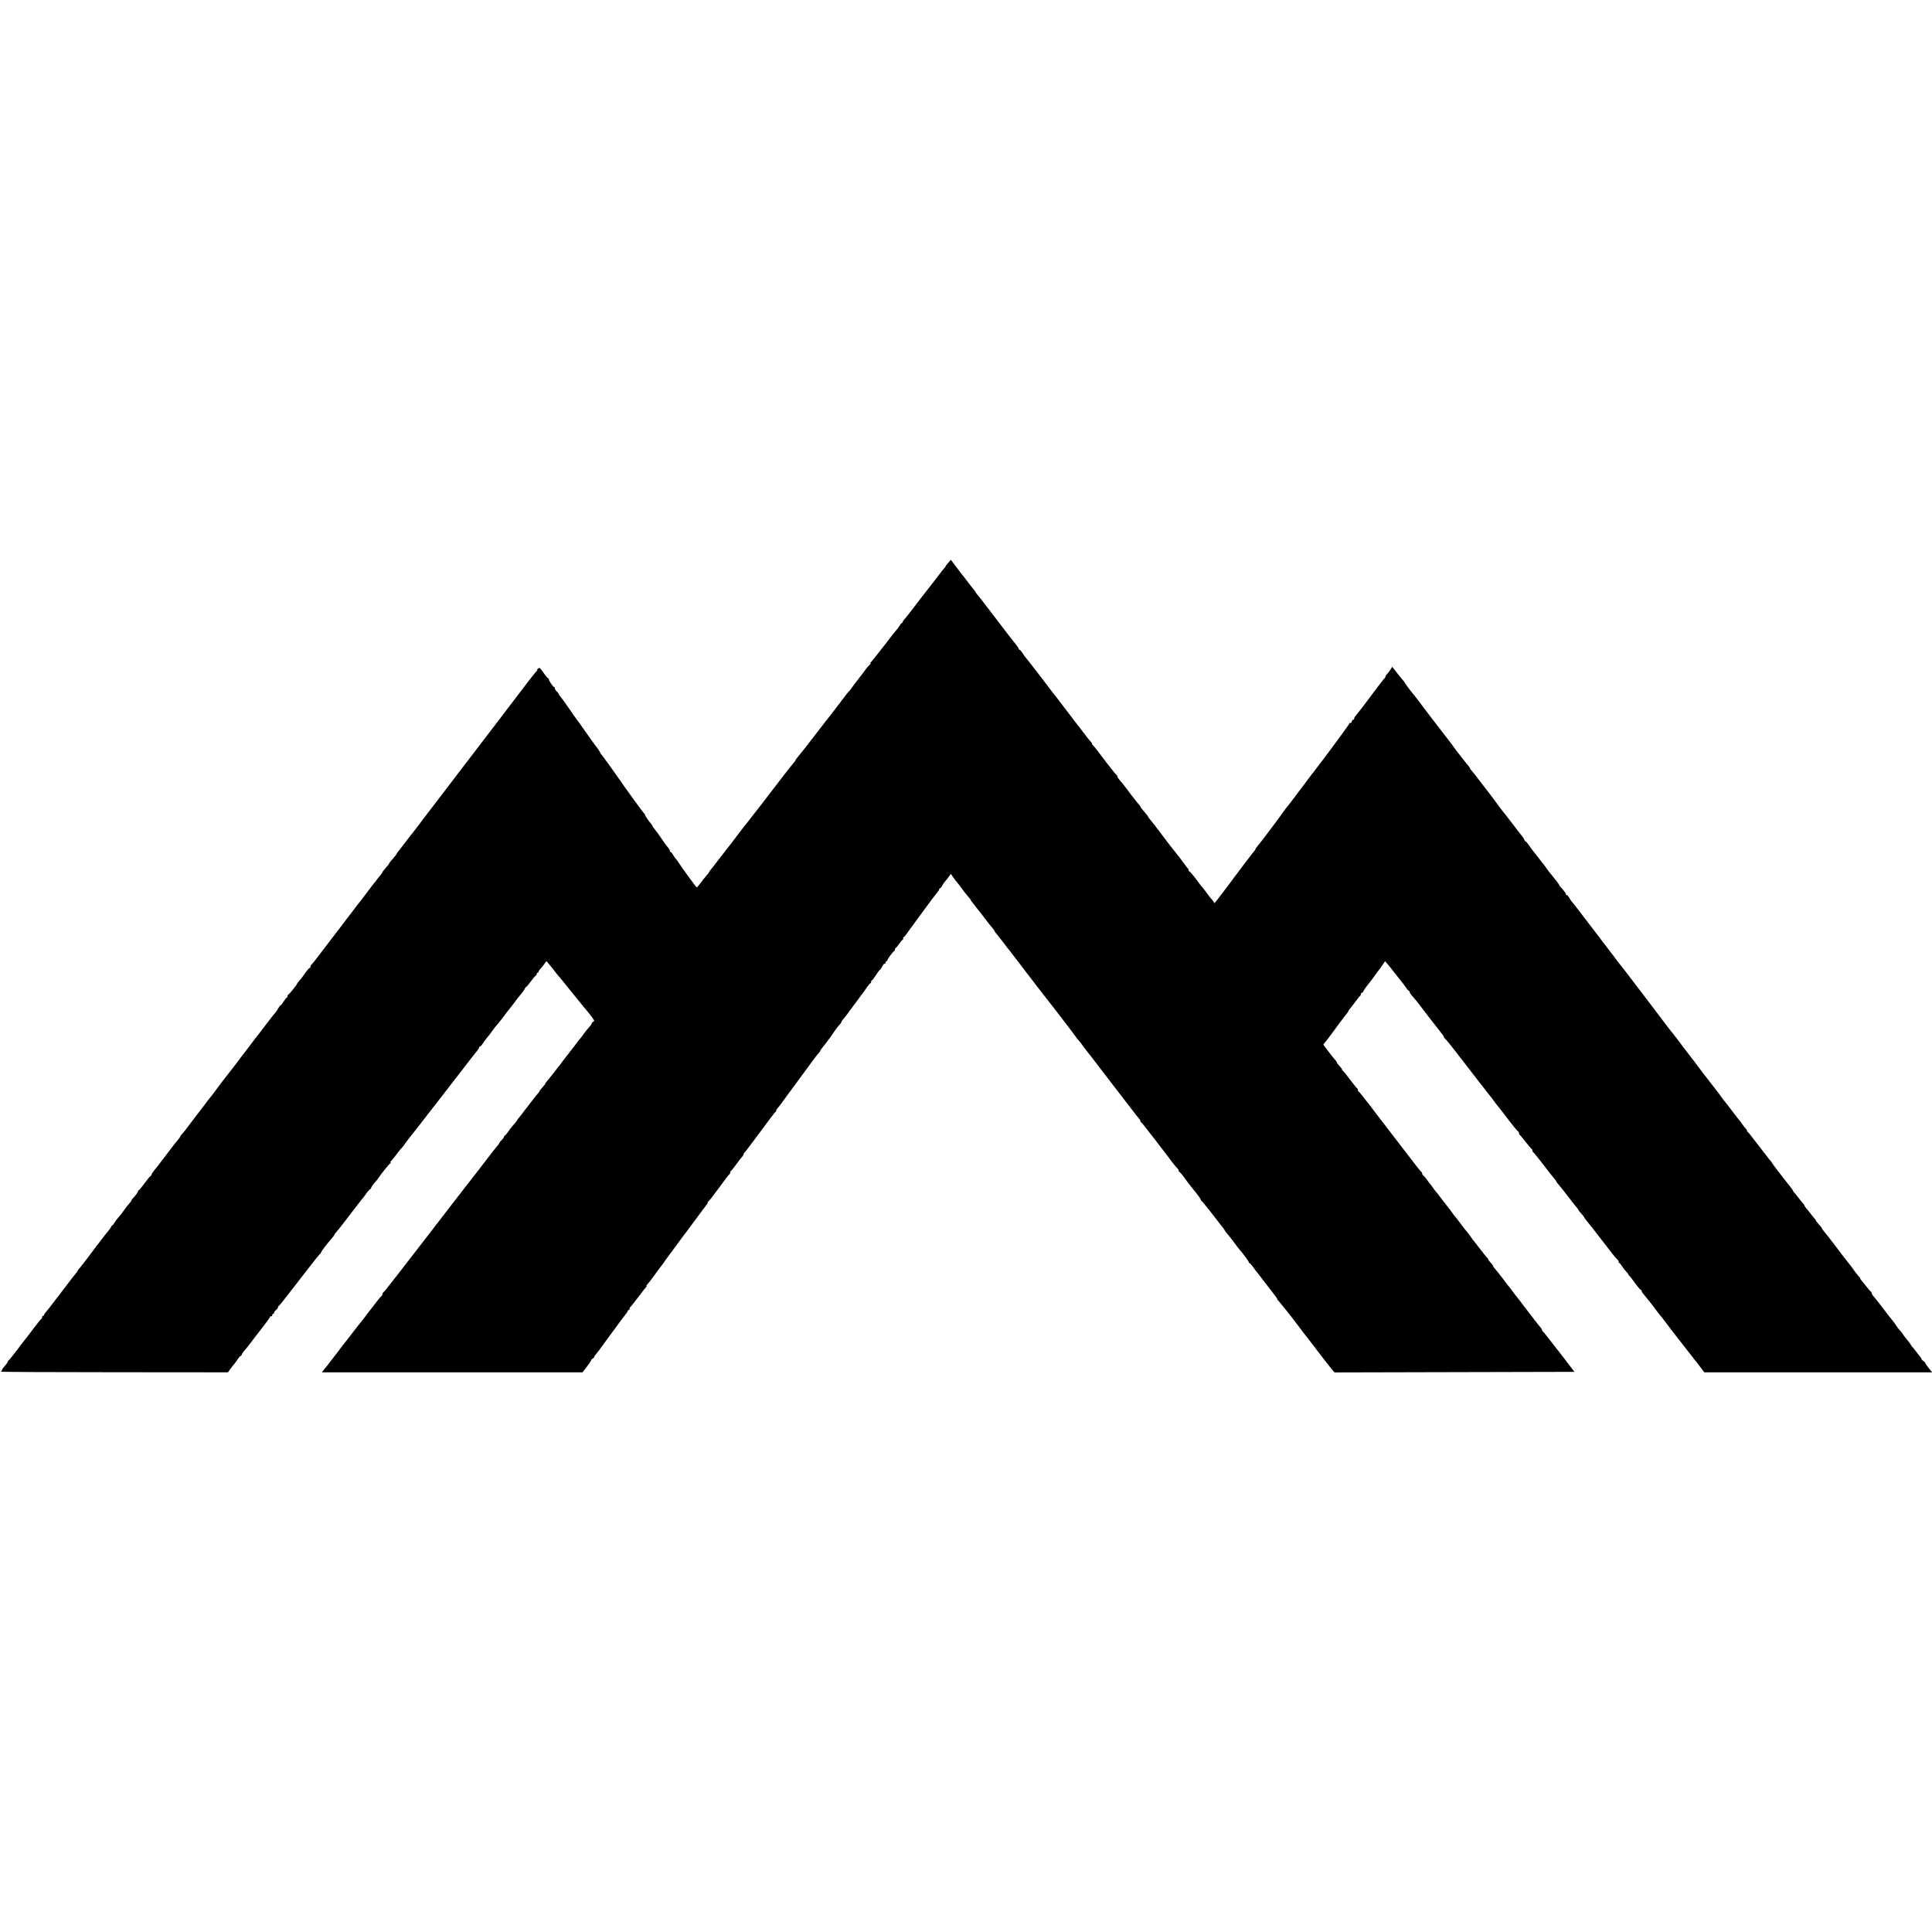
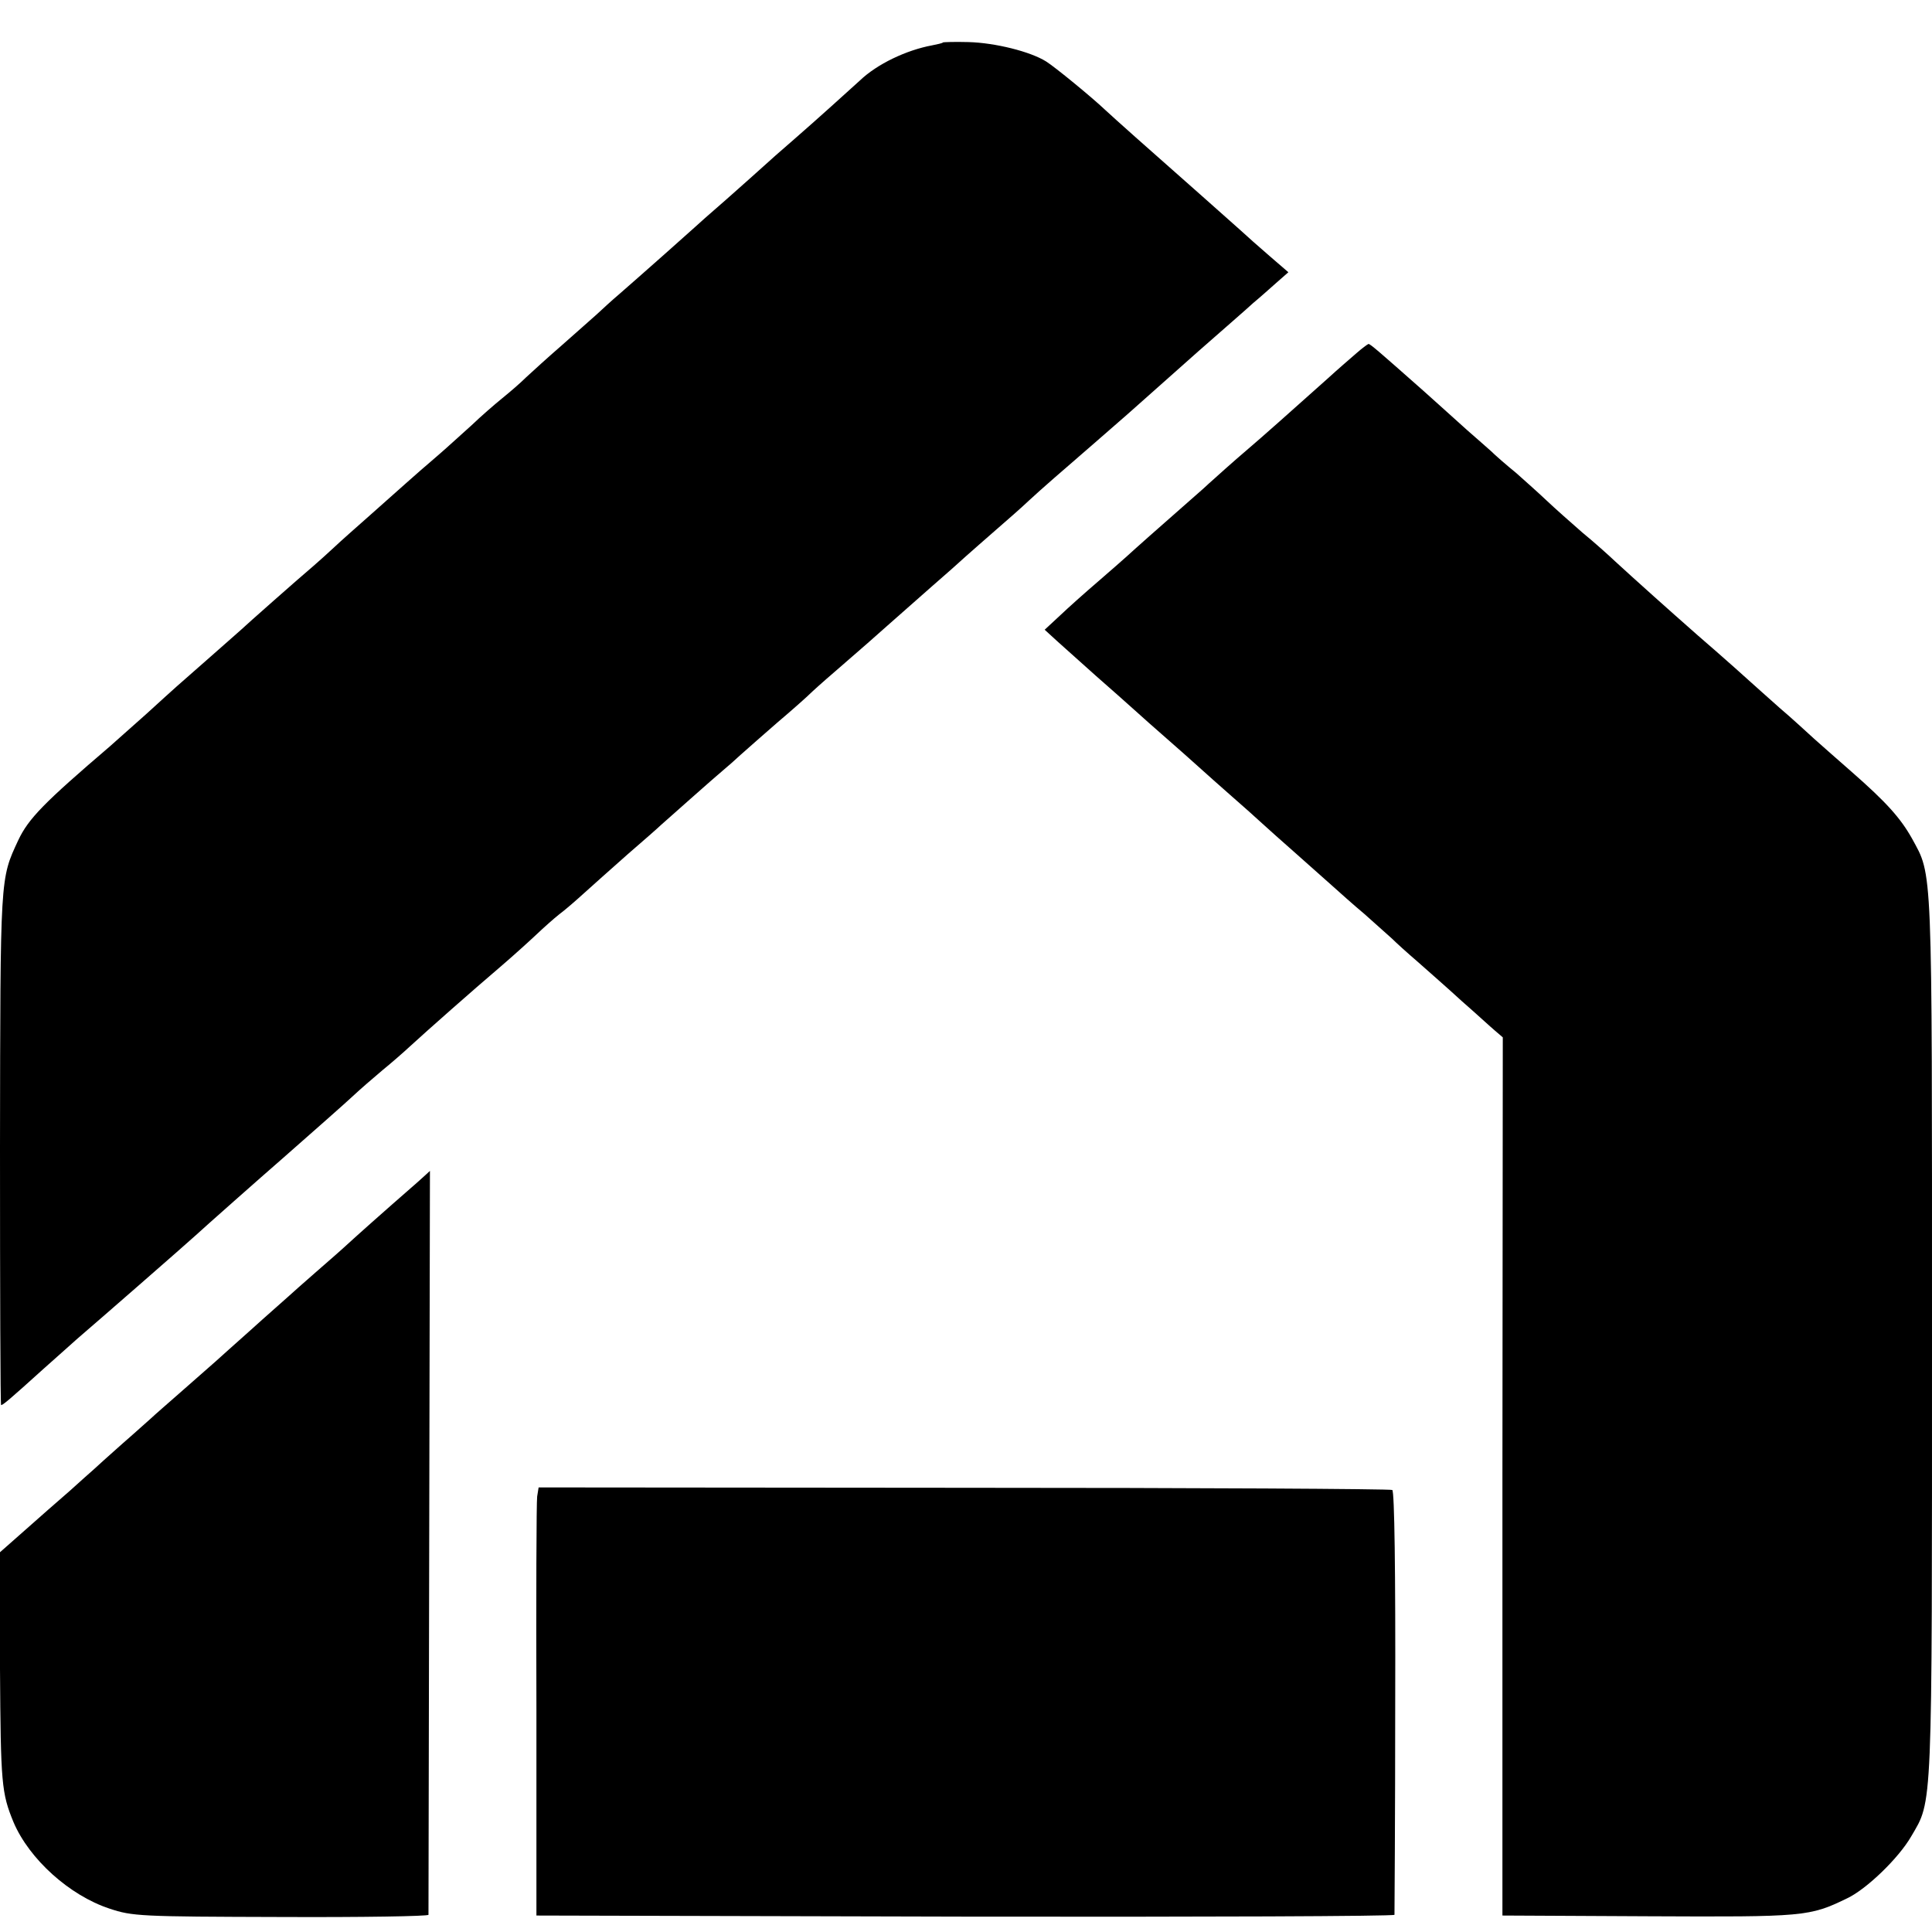
- <svg xmlns="http://www.w3.org/2000/svg" version="1.0" width="2016pt" height="2016pt" viewBox="0 0 2016 2016" preserveAspectRatio="xMidYMid meet">
-   <g transform="translate(0,2016) scale(0.1,-0.1)" fill="#000000" stroke="none">
-     <path d="M9892 14284 c-17 -19 -28 -34 -25 -34 2 0 -3 -7 -12 -17 -9 -9 -35 -41 -57 -71 -23 -31 -47 -63 -54 -71 -16 -19 -237 -304 -267 -345 -12 -16 -30 -37 -39 -47 -10 -11 -18 -23 -18 -29 0 -5 -4 -10 -8 -10 -4 0 -15 -12 -24 -28 -9 -15 -27 -39 -40 -53 -13 -15 -39 -48 -58 -73 -19 -26 -40 -52 -45 -59 -6 -7 -42 -52 -80 -102 -38 -49 -74 -93 -80 -97 -5 -4 -6 -8 -1 -8 5 0 -2 -10 -15 -23 -13 -13 -28 -30 -34 -39 -5 -9 -37 -50 -70 -93 -33 -42 -68 -88 -77 -102 -9 -14 -20 -29 -25 -32 -4 -3 -22 -24 -38 -45 -17 -22 -56 -74 -87 -115 -32 -42 -63 -83 -70 -91 -7 -8 -68 -86 -136 -175 -133 -173 -162 -210 -204 -260 -16 -18 -28 -36 -28 -40 0 -3 -7 -13 -15 -21 -14 -14 -164 -207 -298 -383 -31 -42 -63 -83 -70 -91 -6 -8 -43 -56 -82 -105 -38 -50 -72 -92 -75 -95 -3 -3 -32 -41 -65 -85 -33 -44 -65 -87 -72 -95 -16 -19 -130 -167 -163 -210 -14 -18 -33 -42 -42 -53 -10 -11 -18 -23 -18 -26 0 -3 -15 -23 -33 -43 -17 -20 -45 -55 -61 -77 -17 -23 -32 -41 -36 -41 -5 0 -167 223 -195 268 -5 9 -15 22 -22 29 -7 8 -20 27 -30 43 -9 17 -21 30 -25 30 -4 0 -8 5 -8 11 0 6 -10 24 -22 39 -13 15 -29 36 -35 46 -31 47 -98 140 -110 152 -7 7 -13 17 -13 21 0 4 -8 16 -18 27 -28 33 -62 83 -62 93 0 5 -4 11 -8 13 -7 2 -205 275 -284 391 -47 69 -139 195 -151 209 -9 9 -23 30 -31 47 -9 16 -21 35 -28 43 -8 7 -56 74 -108 148 -51 74 -97 137 -100 140 -3 3 -39 54 -80 114 -41 60 -83 117 -92 127 -10 11 -18 23 -18 27 0 5 -9 17 -20 27 -11 10 -20 24 -20 32 0 7 -3 13 -7 13 -11 0 -59 72 -56 82 2 4 -1 8 -5 8 -5 0 -26 25 -47 55 -20 30 -40 55 -44 55 -11 0 -36 -20 -26 -20 6 0 3 -6 -5 -13 -9 -7 -58 -68 -110 -137 -52 -69 -134 -177 -183 -240 -48 -63 -96 -125 -105 -138 -9 -13 -24 -32 -32 -42 -8 -10 -23 -29 -32 -42 -10 -13 -88 -116 -175 -229 -87 -113 -169 -221 -183 -239 -14 -18 -72 -94 -129 -169 -58 -75 -161 -210 -230 -301 -68 -91 -127 -167 -130 -170 -3 -3 -33 -41 -66 -85 -33 -44 -66 -86 -72 -93 -7 -7 -13 -16 -13 -20 0 -4 -18 -27 -40 -52 -22 -24 -40 -47 -40 -51 0 -4 -16 -24 -35 -45 -19 -22 -35 -42 -35 -46 0 -5 -8 -16 -17 -26 -10 -11 -27 -32 -38 -47 -11 -16 -24 -33 -30 -39 -5 -6 -44 -56 -85 -111 -41 -55 -77 -102 -81 -105 -3 -3 -58 -75 -122 -160 -65 -85 -137 -181 -162 -212 -24 -31 -79 -103 -122 -160 -42 -57 -81 -104 -85 -106 -4 -2 -8 -10 -8 -18 0 -8 -4 -14 -8 -14 -5 0 -24 -21 -43 -47 -40 -58 -49 -69 -71 -94 -10 -10 -18 -21 -18 -24 0 -9 -81 -110 -91 -113 -5 -2 -9 -10 -9 -18 0 -8 -3 -14 -8 -14 -4 0 -18 -18 -32 -40 -14 -22 -28 -40 -32 -40 -4 0 -14 -13 -23 -29 -8 -16 -21 -35 -28 -43 -8 -8 -52 -63 -97 -123 -46 -61 -93 -122 -104 -136 -12 -14 -30 -38 -41 -53 -11 -15 -47 -63 -80 -105 -33 -43 -69 -90 -80 -106 -11 -15 -24 -32 -30 -39 -5 -6 -30 -38 -55 -71 -25 -33 -48 -62 -51 -65 -3 -3 -32 -41 -64 -85 -32 -44 -61 -82 -64 -85 -3 -3 -42 -52 -85 -110 -44 -58 -100 -131 -125 -163 -25 -33 -50 -66 -56 -75 -5 -8 -22 -29 -37 -45 -16 -17 -28 -33 -28 -37 0 -4 -8 -16 -18 -28 -31 -36 -46 -56 -127 -162 -43 -58 -83 -109 -87 -115 -4 -5 -21 -26 -38 -46 -16 -20 -30 -42 -30 -48 0 -6 -3 -11 -7 -11 -5 0 -33 -34 -63 -75 -30 -41 -58 -75 -62 -75 -4 0 -8 -6 -8 -12 0 -7 -16 -30 -35 -51 -19 -21 -35 -41 -35 -45 0 -4 -10 -19 -22 -32 -13 -14 -34 -41 -48 -60 -32 -46 -35 -50 -66 -85 -14 -16 -33 -42 -42 -57 -9 -16 -20 -28 -24 -28 -4 0 -8 -4 -8 -9 0 -5 -9 -20 -20 -33 -16 -19 -63 -78 -128 -163 -4 -5 -41 -55 -82 -110 -41 -55 -85 -111 -97 -125 -13 -14 -23 -28 -23 -32 0 -3 -6 -13 -14 -20 -12 -13 -45 -56 -199 -258 -88 -115 -102 -133 -119 -152 -10 -10 -18 -22 -18 -28 0 -5 -4 -10 -10 -10 -5 0 -10 -6 -10 -14 0 -8 -4 -16 -8 -18 -5 -1 -44 -50 -88 -108 -43 -58 -83 -110 -89 -116 -5 -6 -19 -23 -30 -38 -54 -74 -130 -171 -137 -174 -5 -2 -8 -8 -8 -13 0 -6 -13 -24 -30 -42 -16 -18 -30 -37 -30 -44 0 -6 -6 -14 -12 -16 -7 -3 523 -6 1179 -6 l1192 -1 23 33 c12 17 31 41 41 52 10 11 27 35 38 53 12 17 24 32 29 32 5 0 11 8 14 18 3 9 19 32 35 49 16 18 39 47 52 65 13 18 65 86 116 151 51 65 93 123 93 128 0 6 5 7 10 4 6 -3 10 1 10 9 0 9 5 16 10 16 6 0 10 6 10 13 0 7 9 19 20 27 11 8 20 20 20 26 0 7 3 14 8 16 4 2 23 23 42 48 19 25 39 51 45 57 5 7 18 23 27 35 9 13 28 37 41 53 13 17 79 102 147 190 68 88 127 162 132 163 4 2 8 8 8 13 0 9 66 95 116 152 13 15 24 30 24 33 0 4 9 16 20 28 16 17 109 137 230 296 14 18 30 38 35 44 6 6 26 32 45 59 18 26 37 47 41 47 4 0 10 8 13 18 3 9 18 31 33 48 16 17 33 38 38 46 33 51 120 158 127 158 5 0 7 4 4 9 -4 5 -3 11 2 13 4 1 30 32 56 68 27 36 54 70 61 75 6 6 20 23 30 39 11 16 28 39 37 50 10 12 63 80 119 151 55 72 105 137 112 145 7 8 44 56 82 105 66 86 163 212 205 265 11 14 27 34 35 45 41 55 149 193 166 213 10 12 19 27 19 32 0 6 4 10 9 10 5 0 19 15 30 33 11 18 32 46 46 62 15 17 40 50 57 75 18 25 35 47 39 50 4 3 27 32 53 65 62 82 79 105 91 118 6 7 24 30 40 52 42 57 42 56 75 95 16 19 32 43 36 53 3 9 9 17 13 17 4 0 27 27 51 60 24 33 47 60 52 60 4 0 8 7 8 15 0 8 5 15 10 15 6 0 10 5 10 10 0 6 10 22 23 35 12 13 30 35 40 50 l19 26 20 -23 c11 -13 32 -39 47 -58 25 -34 56 -71 76 -94 6 -6 37 -45 70 -86 32 -41 64 -80 70 -87 5 -6 33 -39 60 -74 28 -34 74 -91 103 -125 50 -61 62 -84 43 -84 -5 0 -12 -8 -15 -17 -3 -10 -18 -31 -34 -48 -15 -16 -39 -46 -52 -65 -13 -19 -27 -37 -30 -40 -3 -3 -35 -43 -70 -90 -36 -47 -76 -99 -90 -116 -14 -17 -34 -44 -45 -59 -11 -16 -24 -33 -30 -39 -5 -6 -30 -38 -55 -71 -25 -32 -53 -67 -62 -77 -10 -10 -18 -21 -18 -25 0 -5 -14 -22 -30 -40 -17 -18 -30 -35 -30 -38 0 -4 -6 -12 -12 -19 -7 -7 -24 -28 -38 -46 -14 -18 -45 -59 -70 -91 -25 -31 -54 -69 -65 -85 -11 -15 -26 -33 -32 -40 -7 -7 -13 -15 -13 -17 0 -5 -27 -39 -60 -76 -8 -9 -26 -33 -40 -54 -14 -20 -28 -37 -32 -37 -5 0 -8 -5 -8 -10 0 -6 -11 -22 -25 -36 -14 -14 -25 -28 -25 -32 0 -4 -10 -18 -23 -32 -12 -14 -58 -72 -102 -130 -44 -58 -85 -112 -92 -120 -7 -8 -42 -53 -78 -100 -36 -47 -71 -92 -78 -100 -7 -8 -86 -111 -177 -229 -91 -117 -197 -255 -235 -305 -39 -50 -118 -152 -175 -226 -57 -74 -108 -139 -112 -145 -5 -5 -36 -46 -71 -90 -34 -44 -65 -81 -69 -83 -5 -2 -8 -10 -8 -17 0 -7 -3 -15 -8 -17 -6 -2 -54 -62 -115 -143 -4 -5 -15 -20 -25 -32 -9 -12 -26 -33 -36 -48 -11 -14 -27 -35 -35 -45 -20 -23 -30 -37 -137 -175 -47 -60 -96 -123 -108 -140 -13 -16 -41 -52 -61 -79 -21 -28 -42 -55 -46 -60 -5 -6 -20 -26 -35 -43 l-26 -33 1361 0 1360 0 45 59 c25 33 46 64 46 69 0 5 7 12 15 16 8 3 15 10 15 16 0 5 8 18 18 28 9 10 49 62 87 116 39 53 77 105 85 116 8 10 22 28 30 40 26 38 98 134 114 153 9 9 16 22 16 27 0 6 5 10 10 10 6 0 10 6 10 14 0 8 4 16 8 18 4 2 41 48 82 103 41 55 79 103 84 107 6 4 7 8 3 8 -5 0 -2 6 5 14 19 21 44 53 89 116 21 30 45 62 52 70 8 8 29 37 47 65 19 27 40 56 47 65 7 8 37 49 67 90 30 41 62 84 70 95 9 11 31 40 49 65 47 63 121 163 130 175 4 5 21 28 37 50 16 22 34 46 40 53 6 6 8 12 3 12 -4 0 0 6 9 13 9 6 60 73 114 147 54 74 102 137 106 138 5 2 8 10 8 17 0 7 3 15 8 17 4 2 25 28 47 58 22 30 44 60 50 67 5 7 16 19 23 27 6 8 12 19 12 25 0 5 3 11 8 13 4 2 77 98 162 213 85 116 158 212 162 213 5 2 8 8 8 14 0 5 6 15 13 23 6 7 20 23 29 36 9 13 38 53 65 89 26 36 104 142 173 235 144 196 139 190 163 216 9 10 17 21 16 24 0 3 13 23 30 43 39 48 92 120 114 155 19 29 42 59 65 82 6 8 12 17 12 22 0 4 10 19 23 33 12 14 34 41 47 60 13 19 28 40 33 45 4 6 32 44 63 85 30 41 60 82 67 90 6 8 23 32 37 53 14 20 28 37 33 37 4 0 7 7 7 15 0 8 3 15 8 15 4 0 23 25 42 55 19 30 38 54 42 55 4 0 15 16 24 35 9 19 20 32 25 29 5 -3 9 2 9 10 0 9 5 16 10 16 6 0 10 5 10 11 0 11 60 92 73 97 4 2 7 10 7 18 0 8 3 14 8 14 4 0 18 17 32 38 14 20 31 41 38 45 7 5 10 12 7 18 -4 5 -2 9 3 9 5 0 22 19 38 43 16 23 49 69 74 102 25 34 54 73 65 89 59 82 165 223 179 239 9 9 16 22 16 27 0 6 4 10 8 10 5 0 15 12 23 28 8 15 23 37 34 49 11 12 28 33 38 48 l19 26 30 -43 c17 -24 34 -45 37 -48 4 -3 24 -30 46 -60 22 -30 52 -68 67 -85 15 -16 28 -33 28 -37 0 -4 6 -13 13 -20 6 -7 25 -31 41 -53 17 -22 32 -42 35 -45 4 -3 26 -32 51 -65 47 -62 63 -82 93 -117 9 -12 17 -24 17 -27 0 -3 10 -17 23 -31 12 -14 42 -52 67 -85 24 -33 50 -67 58 -75 7 -8 40 -51 73 -95 33 -44 71 -94 84 -110 13 -17 66 -86 119 -155 52 -69 105 -136 116 -150 40 -48 295 -381 305 -398 6 -9 17 -24 25 -32 9 -8 27 -31 40 -50 13 -19 30 -42 37 -50 8 -8 95 -121 193 -250 99 -129 189 -246 200 -260 11 -14 49 -63 85 -110 35 -47 71 -92 80 -101 8 -9 15 -21 15 -27 0 -5 3 -12 8 -14 4 -1 30 -32 57 -68 28 -36 55 -70 60 -77 23 -28 32 -40 60 -78 17 -22 32 -42 35 -45 4 -4 48 -62 128 -168 9 -13 25 -31 35 -40 9 -9 17 -22 17 -29 0 -7 4 -13 8 -13 4 0 27 -26 49 -57 23 -32 52 -71 65 -87 12 -16 42 -53 66 -82 23 -29 42 -57 42 -62 0 -6 4 -12 8 -14 4 -1 23 -23 42 -48 19 -25 37 -47 40 -50 3 -3 27 -34 55 -70 59 -77 60 -78 85 -109 11 -13 20 -27 20 -30 0 -3 10 -17 23 -31 12 -14 42 -52 67 -85 24 -33 50 -67 57 -75 48 -56 103 -130 103 -139 0 -6 4 -11 8 -11 5 0 24 -21 42 -47 19 -27 36 -50 40 -53 3 -3 19 -23 35 -45 16 -22 35 -47 42 -55 87 -110 133 -171 133 -179 0 -5 4 -11 8 -13 7 -3 140 -170 217 -273 36 -49 37 -50 77 -101 18 -22 42 -53 53 -68 43 -58 178 -233 208 -269 l32 -38 1252 3 1252 3 -62 81 c-34 44 -73 96 -87 114 -14 18 -29 38 -35 44 -5 6 -39 50 -75 96 -35 47 -68 87 -72 88 -4 2 -8 9 -8 14 0 6 -7 18 -15 27 -9 9 -38 45 -65 81 -27 36 -53 70 -58 75 -4 6 -37 48 -72 95 -35 47 -69 90 -75 96 -5 6 -17 22 -25 34 -8 12 -20 28 -26 34 -5 6 -39 49 -74 96 -35 47 -72 93 -82 103 -10 10 -18 22 -18 27 0 5 -11 20 -25 34 -14 14 -25 29 -25 35 0 5 -4 11 -8 13 -4 2 -37 41 -72 88 -36 47 -67 87 -70 90 -3 3 -17 21 -30 40 -24 34 -43 59 -65 84 -5 6 -30 38 -54 71 -25 33 -47 62 -51 65 -3 3 -17 21 -30 40 -13 19 -27 37 -30 40 -3 3 -34 43 -70 90 -35 47 -66 87 -70 90 -3 3 -17 21 -30 40 -13 19 -27 37 -30 40 -3 3 -17 21 -30 40 -13 19 -30 39 -37 43 -7 4 -13 14 -13 22 0 7 -4 15 -9 17 -4 2 -39 44 -76 93 -72 94 -226 295 -292 380 -22 28 -75 97 -119 155 -43 58 -81 107 -84 110 -3 3 -21 25 -40 50 -19 25 -38 47 -42 48 -5 2 -8 10 -8 17 0 7 -3 15 -7 17 -5 2 -37 41 -72 88 -35 47 -71 91 -79 98 -9 6 -12 12 -8 12 4 0 -7 15 -23 33 -17 17 -31 36 -31 40 0 5 -7 16 -16 25 -9 9 -41 49 -71 89 l-55 73 23 29 c13 15 32 39 41 52 50 70 174 236 185 247 7 7 13 17 13 21 0 4 8 16 18 27 9 10 35 44 57 74 22 30 43 57 47 58 5 2 8 10 8 18 0 8 5 14 10 14 6 0 14 8 18 19 4 10 19 33 35 52 34 43 78 100 97 129 8 12 20 28 25 34 6 6 23 30 39 53 l29 43 21 -24 c11 -12 48 -58 81 -101 33 -42 67 -86 76 -96 9 -11 27 -35 40 -54 13 -19 27 -35 32 -35 4 0 7 -5 7 -10 0 -11 3 -16 47 -67 16 -17 37 -44 48 -59 18 -25 175 -228 239 -309 14 -16 24 -33 23 -37 -1 -4 6 -13 15 -20 14 -11 82 -96 201 -252 65 -86 251 -324 265 -341 10 -11 28 -36 42 -55 13 -19 27 -37 30 -40 4 -3 37 -45 75 -95 92 -122 139 -179 148 -183 4 -2 7 -10 7 -17 0 -7 3 -15 8 -17 4 -1 31 -34 61 -73 30 -38 58 -71 63 -73 4 -2 8 -10 8 -17 0 -7 3 -15 8 -17 4 -1 51 -59 104 -128 52 -69 105 -136 117 -149 11 -13 21 -27 21 -30 0 -4 12 -20 28 -37 15 -17 61 -76 102 -129 41 -54 81 -104 88 -111 6 -7 12 -15 12 -19 0 -3 13 -20 30 -38 16 -18 30 -35 30 -38 0 -3 8 -15 18 -27 25 -30 124 -156 212 -271 66 -87 115 -146 122 -149 4 -2 8 -10 8 -18 0 -8 4 -14 8 -14 4 0 16 -14 26 -30 9 -17 28 -41 42 -55 13 -13 24 -27 24 -30 0 -4 6 -13 14 -20 8 -8 36 -44 62 -80 26 -36 51 -65 56 -65 4 0 8 -5 8 -11 0 -6 6 -16 13 -24 6 -7 23 -28 37 -46 14 -18 30 -37 35 -43 6 -6 30 -38 54 -71 25 -33 47 -62 50 -65 4 -3 42 -52 86 -110 43 -58 84 -111 89 -117 6 -7 19 -23 28 -35 53 -68 152 -196 166 -213 10 -11 35 -44 57 -73 l39 -52 1189 0 1189 0 -36 44 c-20 24 -36 48 -36 53 0 4 -9 14 -20 21 -11 7 -20 17 -20 22 0 6 -8 18 -17 28 -10 11 -27 32 -38 48 -11 15 -28 36 -37 46 -10 10 -18 21 -18 24 0 3 -18 28 -40 54 -22 26 -40 50 -40 53 0 3 -12 19 -26 34 -15 15 -37 44 -49 63 -12 19 -32 46 -44 60 -30 36 -30 36 -101 130 -35 47 -75 96 -87 110 -13 14 -23 30 -23 37 0 6 -3 13 -8 15 -4 2 -23 23 -42 48 -19 25 -43 54 -52 64 -10 11 -18 23 -18 26 0 4 -12 20 -26 36 -14 16 -33 40 -42 54 -9 14 -22 32 -29 40 -12 13 -146 188 -226 294 -12 15 -34 43 -49 61 -16 18 -28 36 -28 39 0 4 -13 21 -30 39 -16 18 -30 35 -30 39 0 4 -6 13 -13 20 -7 7 -28 33 -47 58 -19 25 -40 51 -47 58 -7 7 -13 17 -13 21 0 4 -8 16 -18 27 -9 10 -33 39 -52 64 -19 25 -37 47 -41 50 -3 3 -8 10 -10 16 -2 7 -18 29 -35 50 -69 85 -184 235 -184 240 0 3 -6 11 -12 18 -7 7 -22 25 -33 40 -11 16 -25 33 -30 40 -6 6 -24 29 -40 51 -17 22 -32 42 -35 45 -3 3 -25 32 -50 65 -25 33 -48 62 -52 63 -5 2 -8 8 -8 13 0 5 -8 17 -17 27 -10 10 -25 29 -33 42 -8 12 -20 28 -25 34 -6 6 -40 49 -75 96 -35 47 -69 90 -75 97 -19 23 -31 38 -55 73 -13 19 -27 37 -30 40 -3 3 -34 43 -70 90 -35 47 -67 87 -70 90 -3 3 -17 21 -30 40 -20 29 -79 106 -183 240 -7 9 -32 42 -56 75 -25 33 -47 62 -50 65 -4 3 -42 52 -86 110 -43 58 -83 110 -87 115 -5 6 -41 53 -80 105 -39 52 -82 109 -95 125 -28 36 -21 27 -118 155 -44 58 -82 107 -86 110 -3 3 -18 23 -35 45 -16 22 -32 44 -37 50 -14 19 -107 140 -115 150 -4 6 -21 28 -37 50 -17 22 -32 42 -35 45 -3 3 -32 41 -65 85 -33 44 -62 82 -65 85 -3 3 -25 32 -50 65 -25 33 -53 69 -63 80 -10 11 -25 32 -33 48 -8 15 -19 27 -24 27 -6 0 -10 4 -10 10 0 9 -25 42 -57 76 -7 7 -13 15 -13 19 0 6 -45 65 -80 106 -22 25 -33 40 -60 79 -13 19 -27 37 -30 40 -3 3 -28 34 -55 70 -27 36 -52 67 -55 70 -3 3 -18 24 -34 48 -16 23 -32 42 -37 42 -4 0 -10 8 -13 18 -4 10 -14 27 -24 38 -9 10 -53 66 -96 124 -44 58 -82 107 -85 110 -7 6 -59 74 -81 106 -18 26 -133 177 -140 184 -3 3 -25 32 -50 65 -24 33 -54 71 -67 85 -13 14 -23 28 -23 32 0 3 -6 13 -12 20 -7 7 -35 42 -63 78 -27 36 -52 67 -55 70 -3 3 -16 21 -30 40 -13 19 -28 40 -32 45 -7 8 -50 64 -158 205 -10 14 -26 34 -35 45 -8 11 -51 67 -95 125 -44 58 -83 110 -87 115 -5 6 -32 40 -61 76 -28 37 -52 70 -52 73 0 3 -8 14 -17 24 -10 10 -40 47 -66 81 l-49 63 -18 -28 c-10 -16 -27 -39 -39 -51 -12 -13 -18 -23 -14 -23 4 0 3 -4 -2 -8 -8 -5 -135 -172 -227 -297 -10 -14 -76 -97 -88 -112 -6 -7 -10 -17 -10 -23 0 -5 -4 -10 -9 -10 -5 0 -13 -9 -16 -20 -4 -11 -11 -18 -16 -15 -5 4 -9 1 -9 -5 0 -8 -234 -326 -334 -455 -33 -41 -102 -133 -121 -159 -11 -16 -25 -33 -30 -40 -6 -6 -28 -36 -50 -66 -22 -30 -44 -60 -50 -66 -5 -7 -19 -24 -30 -40 -11 -15 -25 -32 -30 -38 -6 -6 -18 -22 -28 -36 -47 -69 -262 -354 -289 -384 -10 -11 -18 -23 -18 -27 0 -4 -6 -14 -13 -21 -7 -7 -33 -40 -57 -73 -25 -33 -47 -62 -50 -65 -3 -3 -23 -30 -45 -60 -22 -30 -42 -57 -45 -60 -3 -3 -17 -21 -30 -40 -14 -19 -30 -42 -37 -50 -7 -8 -44 -57 -83 -109 -38 -52 -70 -90 -70 -85 0 6 -8 19 -18 30 -10 10 -38 46 -62 79 -25 33 -47 62 -51 65 -3 3 -32 40 -63 83 -32 42 -63 77 -69 77 -6 0 -8 3 -4 6 3 4 1 12 -6 19 -7 7 -19 23 -27 35 -17 25 -104 138 -123 160 -8 8 -56 71 -108 140 -93 123 -107 142 -141 182 -10 12 -18 24 -18 27 0 3 -18 26 -40 51 -22 25 -40 48 -40 52 0 4 -6 13 -13 20 -7 7 -28 33 -47 58 -19 25 -39 50 -45 57 -5 6 -21 28 -35 48 -14 19 -42 54 -62 78 -21 23 -38 47 -38 54 0 6 -3 13 -8 15 -4 2 -30 32 -57 68 -28 36 -52 67 -55 70 -3 3 -30 39 -61 81 -31 41 -64 83 -74 92 -9 9 -14 17 -10 17 4 0 -1 7 -9 16 -9 9 -29 32 -44 52 -15 21 -31 42 -37 48 -5 7 -19 24 -30 40 -11 15 -24 32 -30 38 -5 6 -57 74 -115 151 -58 77 -111 146 -117 153 -7 7 -52 66 -100 130 -48 64 -90 119 -93 122 -3 3 -28 34 -55 70 -27 36 -55 71 -61 77 -7 7 -22 28 -34 48 -12 19 -26 35 -31 35 -5 0 -9 4 -9 10 0 5 -9 20 -19 32 -20 23 -131 167 -299 388 -48 63 -97 126 -109 140 -13 14 -23 28 -23 31 0 3 -10 17 -21 30 -12 13 -40 49 -62 79 -22 30 -43 57 -46 60 -4 3 -34 42 -67 87 l-62 82 -30 -35z" />
+ <svg xmlns="http://www.w3.org/2000/svg" version="1.0" width="528pt" height="528pt" viewBox="0 0 528 528" preserveAspectRatio="xMidYMid meet">
+   <g transform="translate(0,528) scale(0.1,-0.1)" fill="#000000" stroke="none">
+     <path d="M2577 5164 c-1 -2 -15 -5 -30 -8 -70 -13 -150 -51 -197 -96 -33 -30 -118 -107 -179 -160 -35 -30 -73 -64 -85 -75 -12 -11 -57 -51 -101 -90 -44 -38 -82 -72 -85 -75 -5 -5 -147 -131 -209 -185 -19 -16 -46 -41 -60 -54 -14 -12 -57 -51 -96 -85 -38 -33 -82 -73 -97 -87 -15 -15 -44 -40 -65 -57 -21 -17 -59 -50 -84 -74 -26 -23 -68 -62 -95 -85 -27 -23 -66 -57 -86 -75 -20 -18 -65 -58 -99 -88 -34 -30 -77 -68 -95 -85 -17 -16 -45 -41 -60 -54 -30 -25 -185 -162 -194 -171 -3 -3 -41 -36 -85 -75 -97 -85 -87 -76 -176 -157 -41 -36 -85 -76 -99 -88 -180 -154 -222 -197 -250 -256 -50 -108 -49 -92 -50 -841 0 -387 1 -703 3 -703 5 0 23 15 117 100 38 34 80 71 92 82 47 40 299 260 324 283 17 16 182 162 235 208 92 81 166 146 194 172 18 17 54 48 80 70 27 22 60 51 75 65 48 44 169 151 250 220 35 30 79 70 97 87 19 18 46 42 61 54 15 11 45 37 67 57 22 20 76 68 120 107 44 38 85 74 91 80 17 15 144 128 168 148 12 10 35 30 51 45 17 15 61 54 99 87 39 33 82 71 96 85 15 14 56 50 91 80 35 30 86 75 114 100 28 25 82 72 119 105 38 33 81 71 96 85 16 14 52 46 82 72 29 25 70 61 90 80 31 29 99 88 172 151 67 58 142 124 156 137 9 8 70 62 135 120 66 58 134 117 150 132 17 14 45 39 63 55 l33 29 -51 44 c-29 25 -64 56 -79 70 -45 40 -172 153 -195 173 -30 26 -157 139 -176 157 -37 35 -137 117 -161 132 -43 27 -139 51 -212 53 -37 1 -69 0 -70 -1z" />
+     <path d="M3705 4313 c-16 -14 -51 -44 -76 -67 -95 -85 -185 -165 -217 -192 -19 -16 -46 -40 -62 -54 -15 -14 -43 -38 -61 -55 -130 -114 -195 -172 -209 -185 -9 -8 -45 -40 -80 -70 -35 -30 -82 -72 -104 -93 l-41 -38 35 -32 c20 -18 67 -60 105 -94 39 -34 86 -76 105 -93 19 -17 59 -53 88 -78 30 -26 69 -61 88 -78 19 -17 59 -53 90 -80 31 -27 68 -60 83 -74 15 -14 57 -51 92 -82 35 -31 80 -71 99 -88 19 -17 59 -53 89 -78 29 -26 63 -56 75 -67 11 -11 43 -40 71 -64 27 -24 82 -72 120 -107 39 -34 79 -71 91 -81 l21 -18 -1 -1200 0 -1200 400 -2 c426 -2 439 -1 542 49 53 25 141 110 175 169 59 101 57 54 57 1369 0 1306 2 1254 -55 1359 -31 55 -69 98 -165 182 -34 30 -80 70 -101 89 -21 19 -63 58 -95 85 -31 28 -69 61 -84 75 -15 14 -56 50 -90 80 -35 30 -71 62 -80 70 -9 8 -50 44 -90 80 -40 36 -88 79 -105 95 -18 17 -58 53 -91 80 -32 28 -75 66 -95 85 -20 19 -59 54 -85 77 -27 22 -58 49 -69 60 -11 10 -41 36 -66 58 -24 22 -78 70 -119 107 -121 107 -145 128 -150 128 -3 -1 -18 -12 -35 -27z" />
+     <path d="M1142 2050 c-102 -89 -168 -148 -193 -171 -15 -14 -54 -48 -85 -75 -31 -27 -66 -58 -78 -69 -12 -11 -58 -51 -101 -90 -43 -38 -86 -77 -95 -85 -9 -8 -50 -44 -91 -80 -41 -36 -79 -69 -85 -75 -6 -5 -41 -37 -79 -70 -37 -33 -73 -65 -79 -71 -6 -5 -36 -32 -66 -59 -30 -26 -86 -75 -123 -108 l-68 -60 1 -318 c2 -313 4 -339 37 -419 43 -101 153 -200 262 -236 63 -21 83 -22 469 -23 221 -1 402 2 403 6 0 5 1 464 2 1021 1 556 2 1012 2 1012 0 0 -15 -14 -33 -30z" />
+     <path d="M1468 1190 c-2 -14 -3 -277 -2 -585 l0 -560 1172 -3 c645 -1 1172 1 1173 5 0 5 2 266 2 581 1 358 -2 576 -8 580 -5 3 -532 6 -1171 6 l-1162 1 -4 -25z" />
  </g>
</svg>
